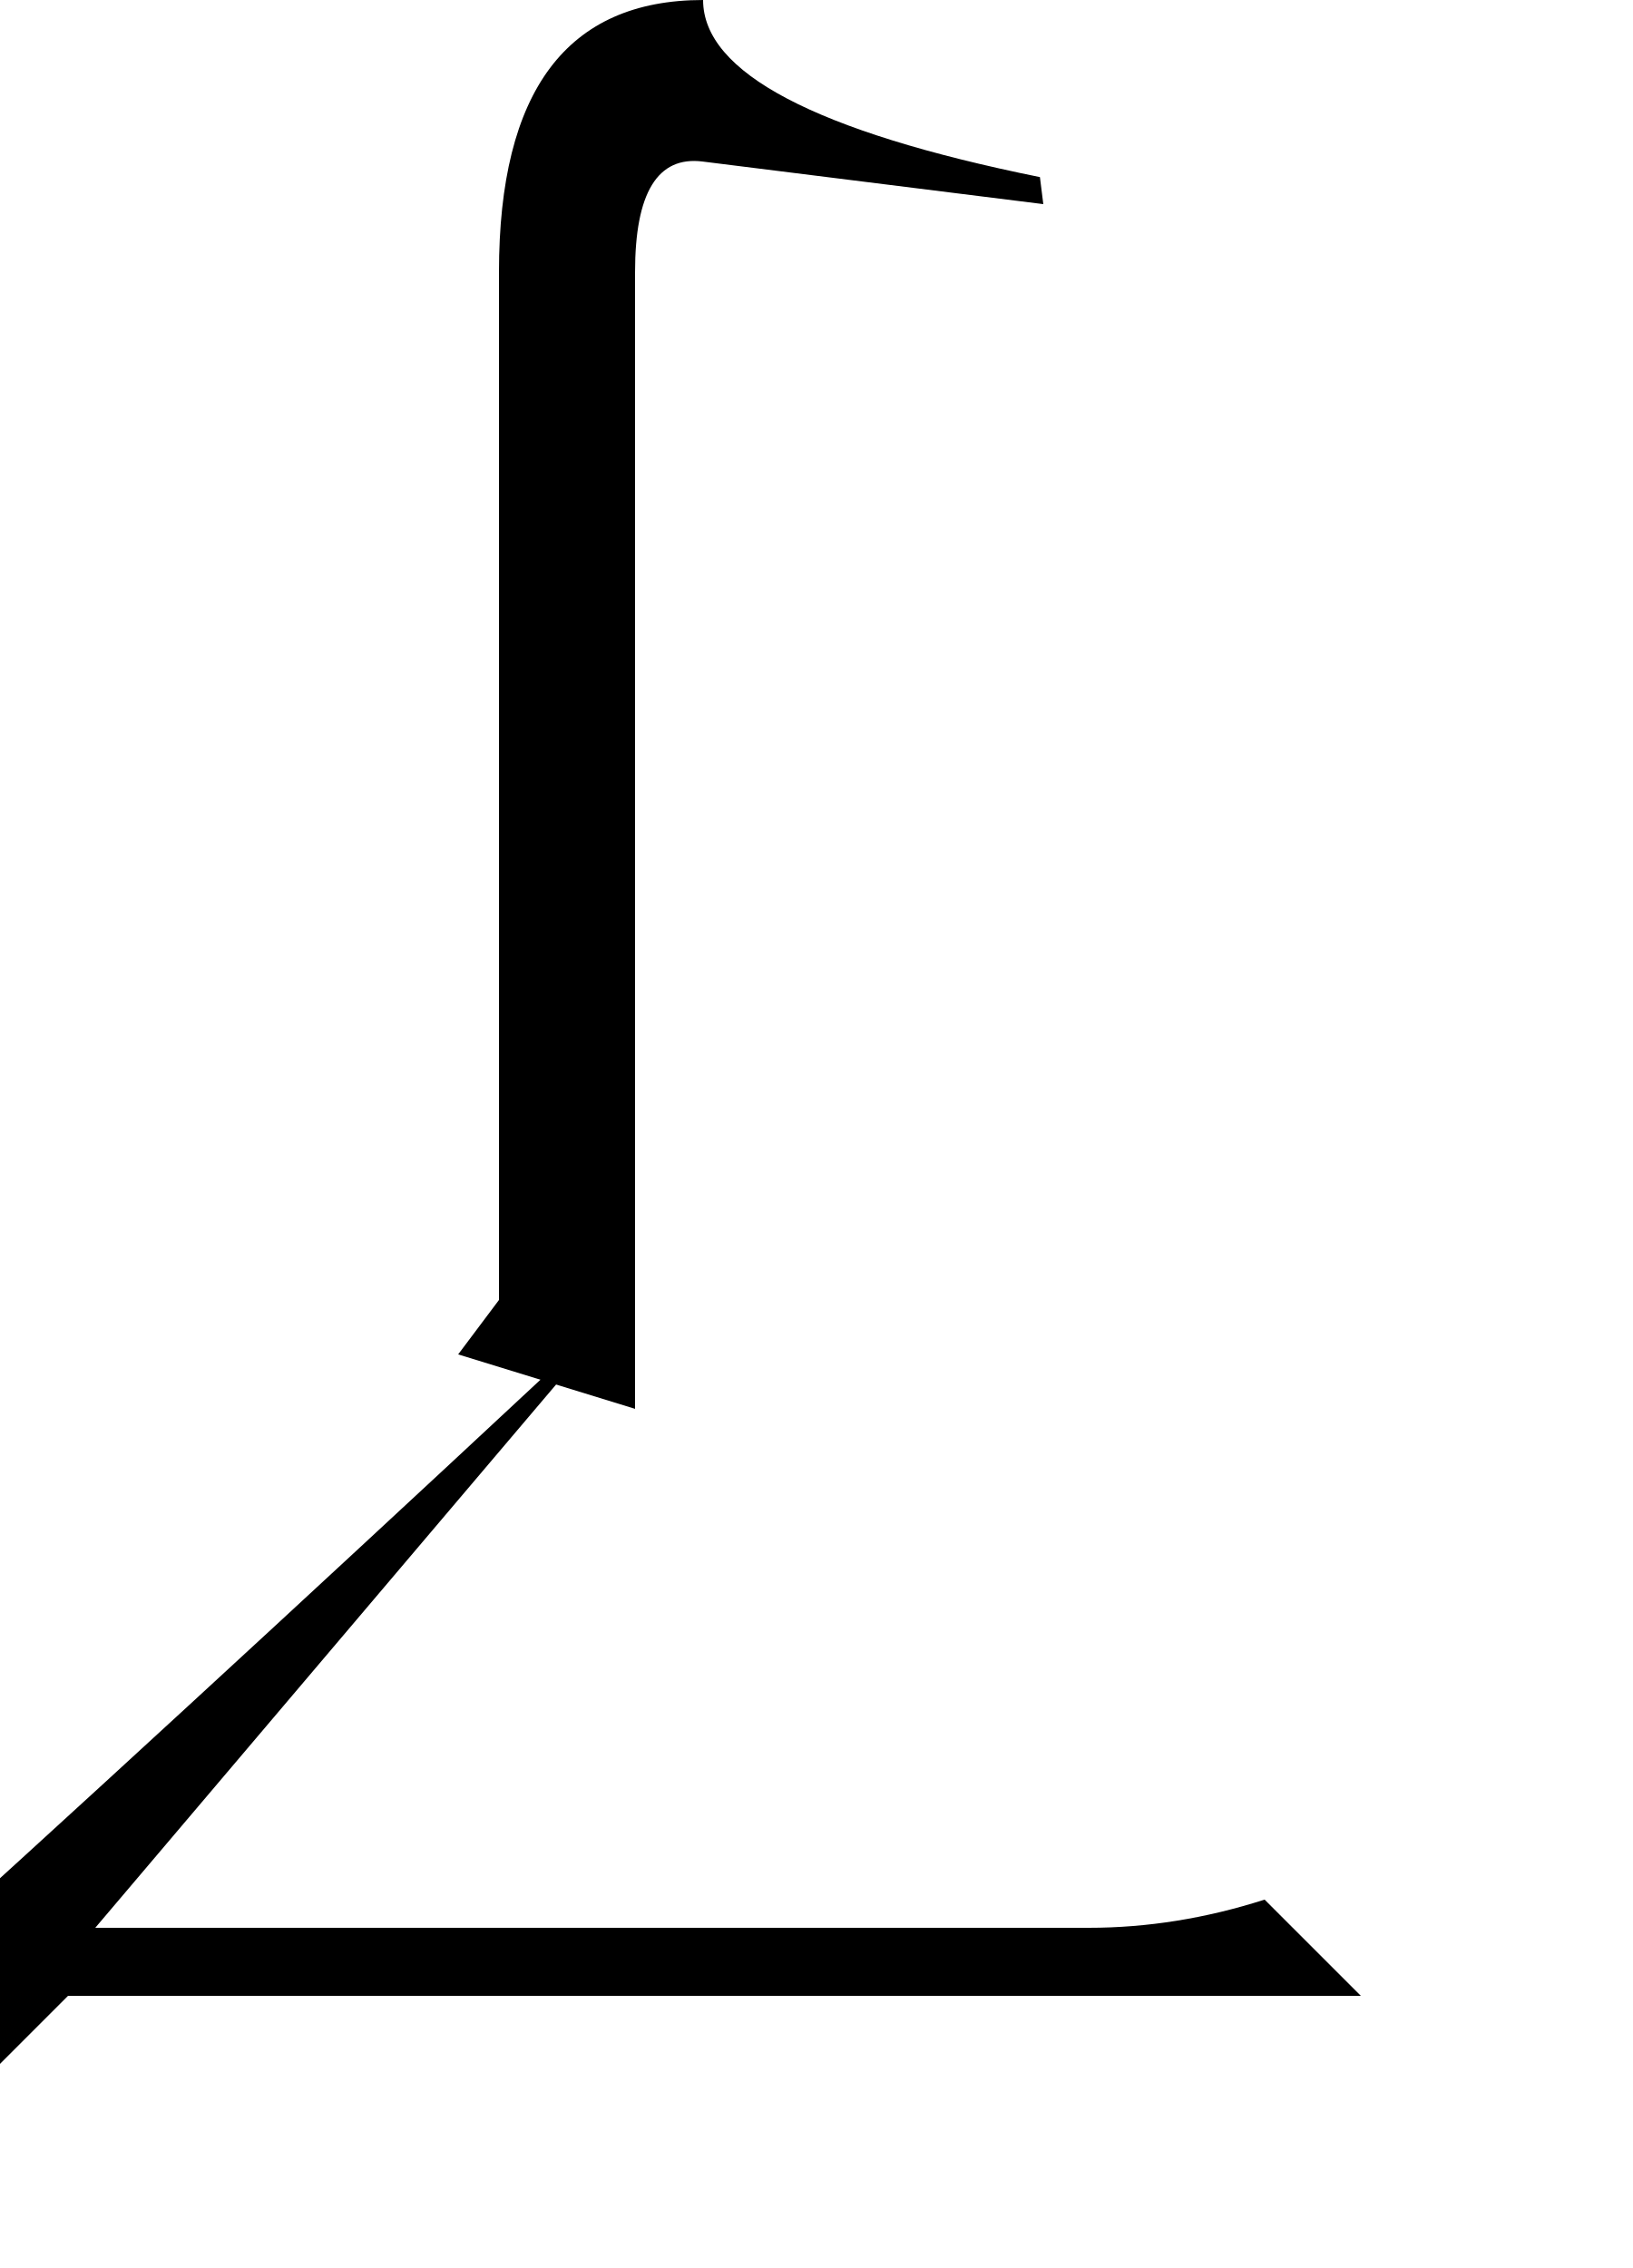
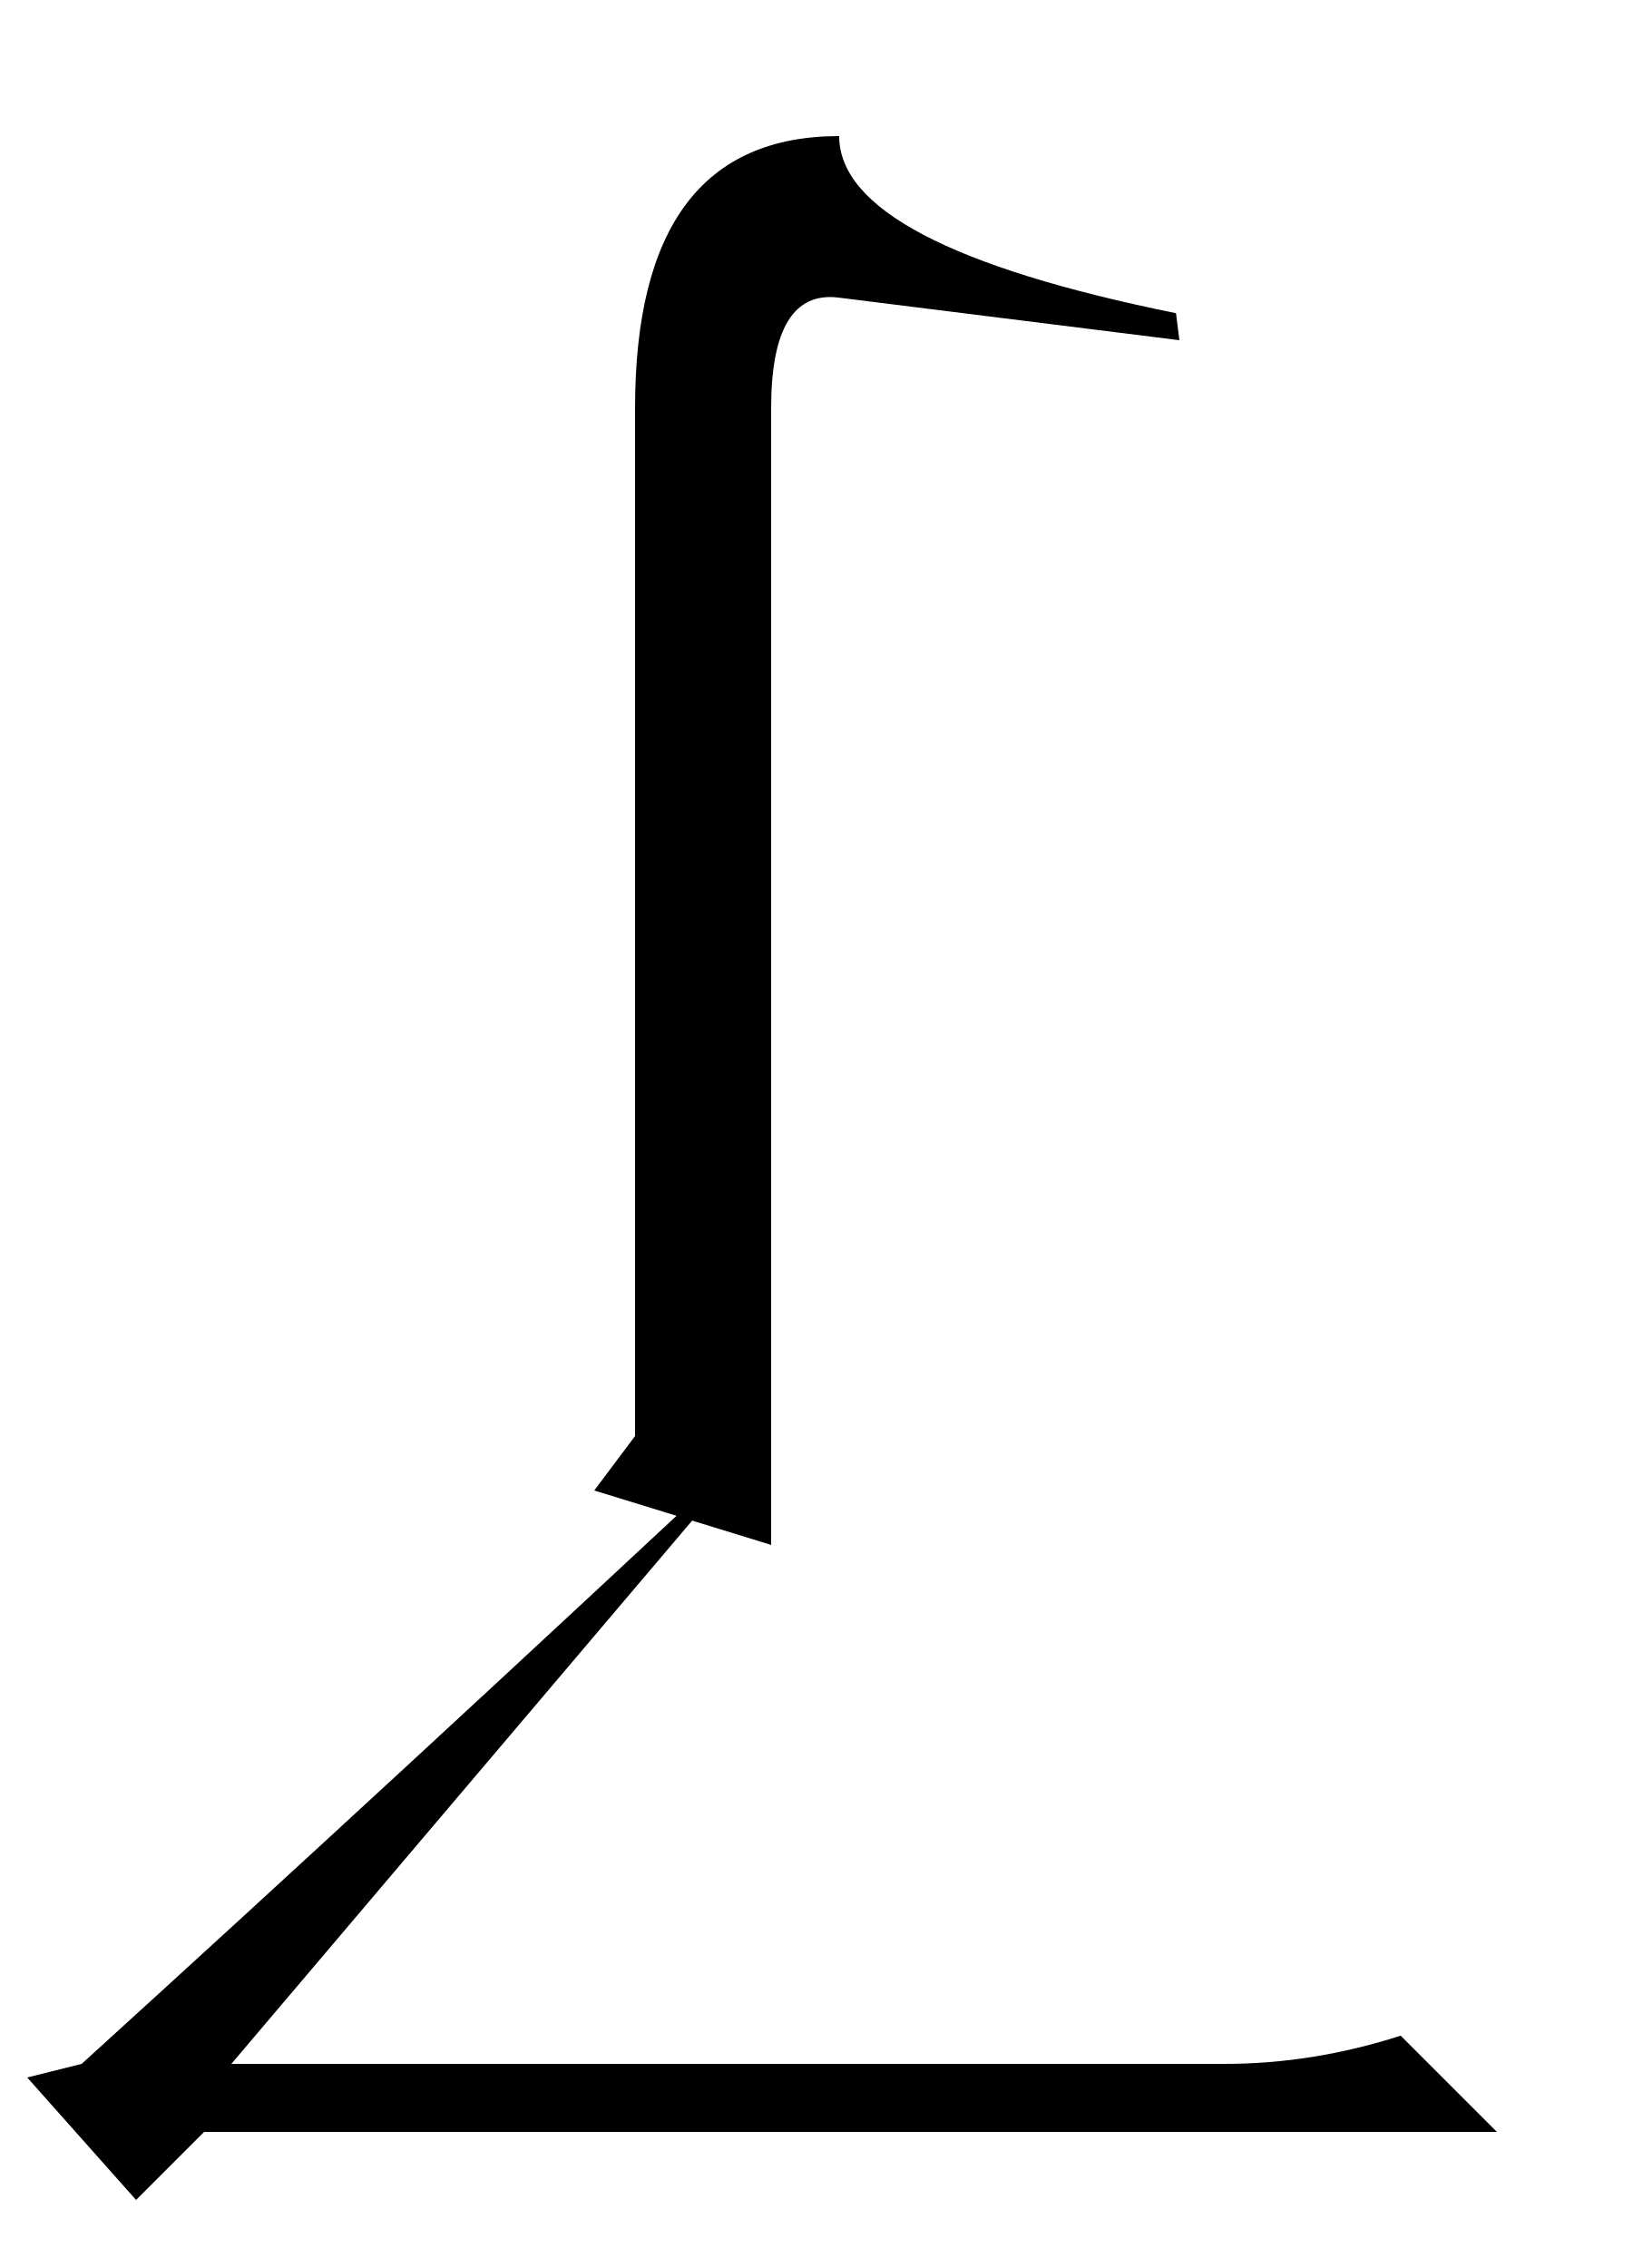
<svg xmlns="http://www.w3.org/2000/svg" viewBox="0,0 72.0,100.0">
-   <g transform="scale(-1 -1) translate(-66.0 0) translate(0 -94.0)">
+   <g transform="scale(-1 -1) translate(-72.0 0) translate(0 -100.0)">
    <path d="       M 6.0,6.0       L 63.0,6.0       L 66.0,3.0       L 70.8,8.4       L 68.4,9.0       Q 54.67,21.477,38.0,37.059       L 61.8,9.0       L 18.0,9.0       Q 14.121,9.0,10.243,10.243       L 6.0,6.0       " />
    <path d="       M 38.0,31.882       L 45.8,34.282       L 44.0,36.682       L 44.0,82.0       Q 44.0,94.0,35.0,94.0       Q 35.0,89.2,20.149,86.191       L 20.0,85.0       L 35.023,86.878       Q 38.0,87.25,38.0,82.0       L 38.0,31.882       " />
  </g>
</svg>
